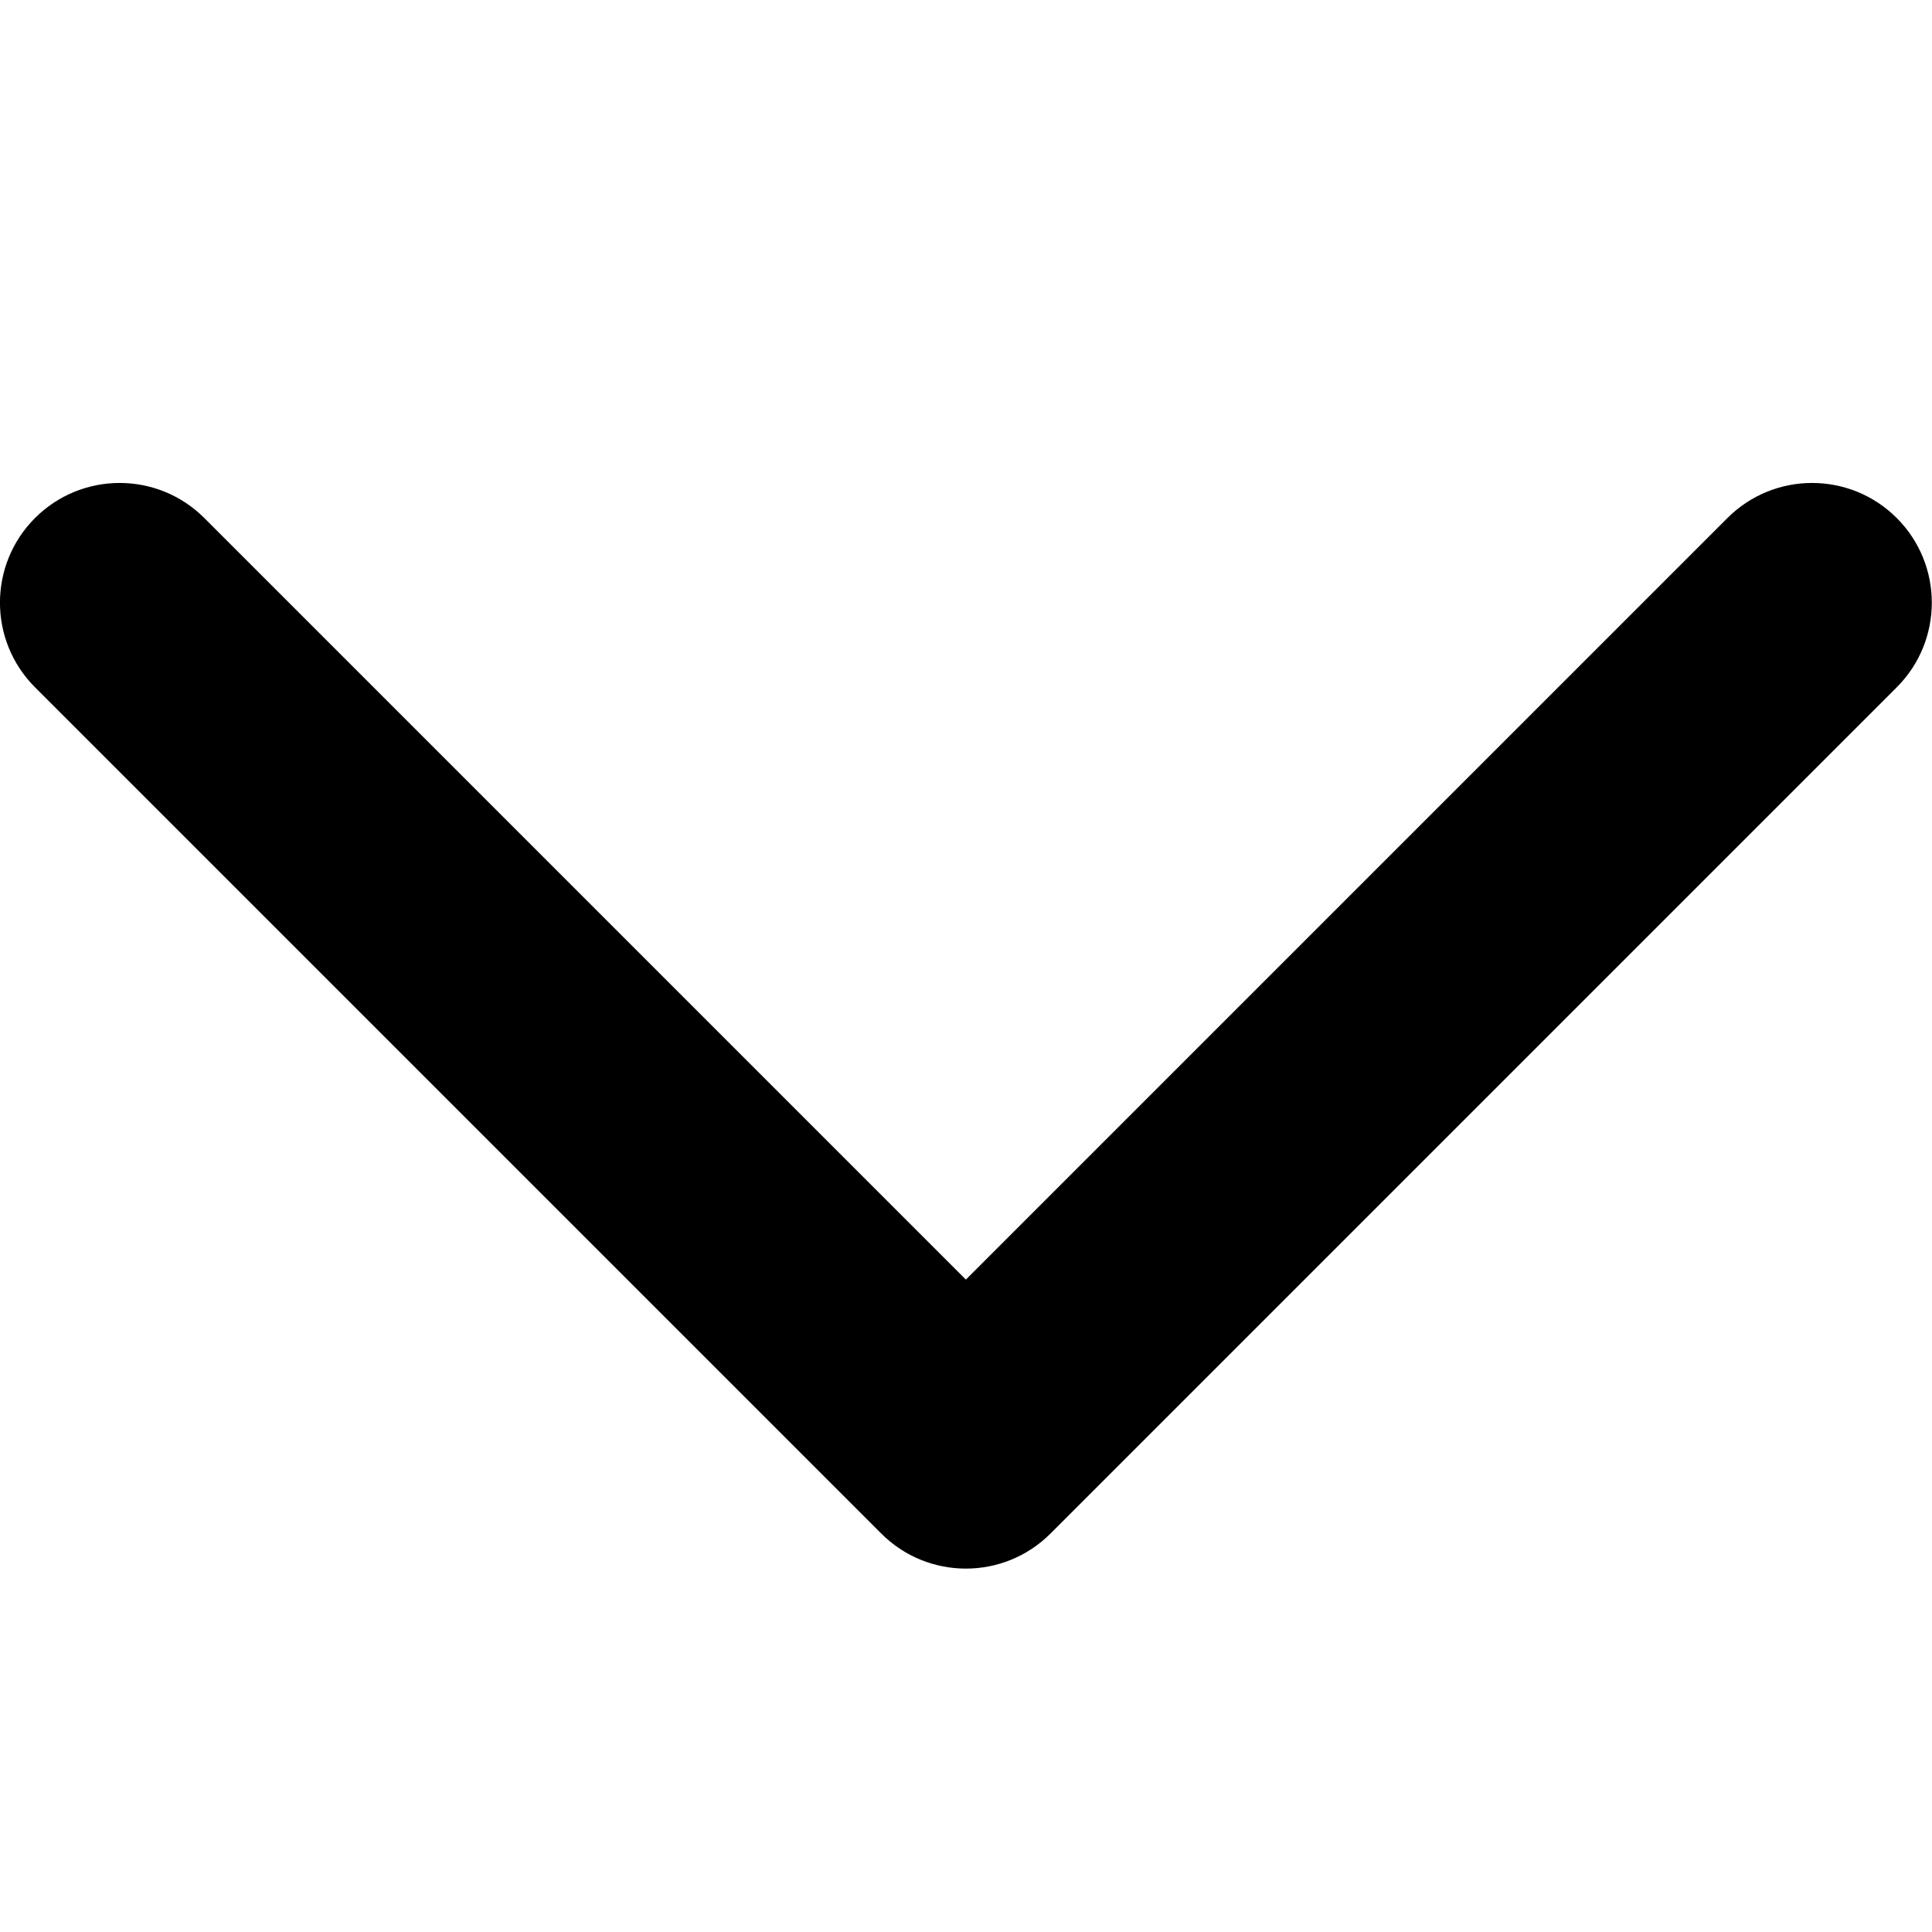
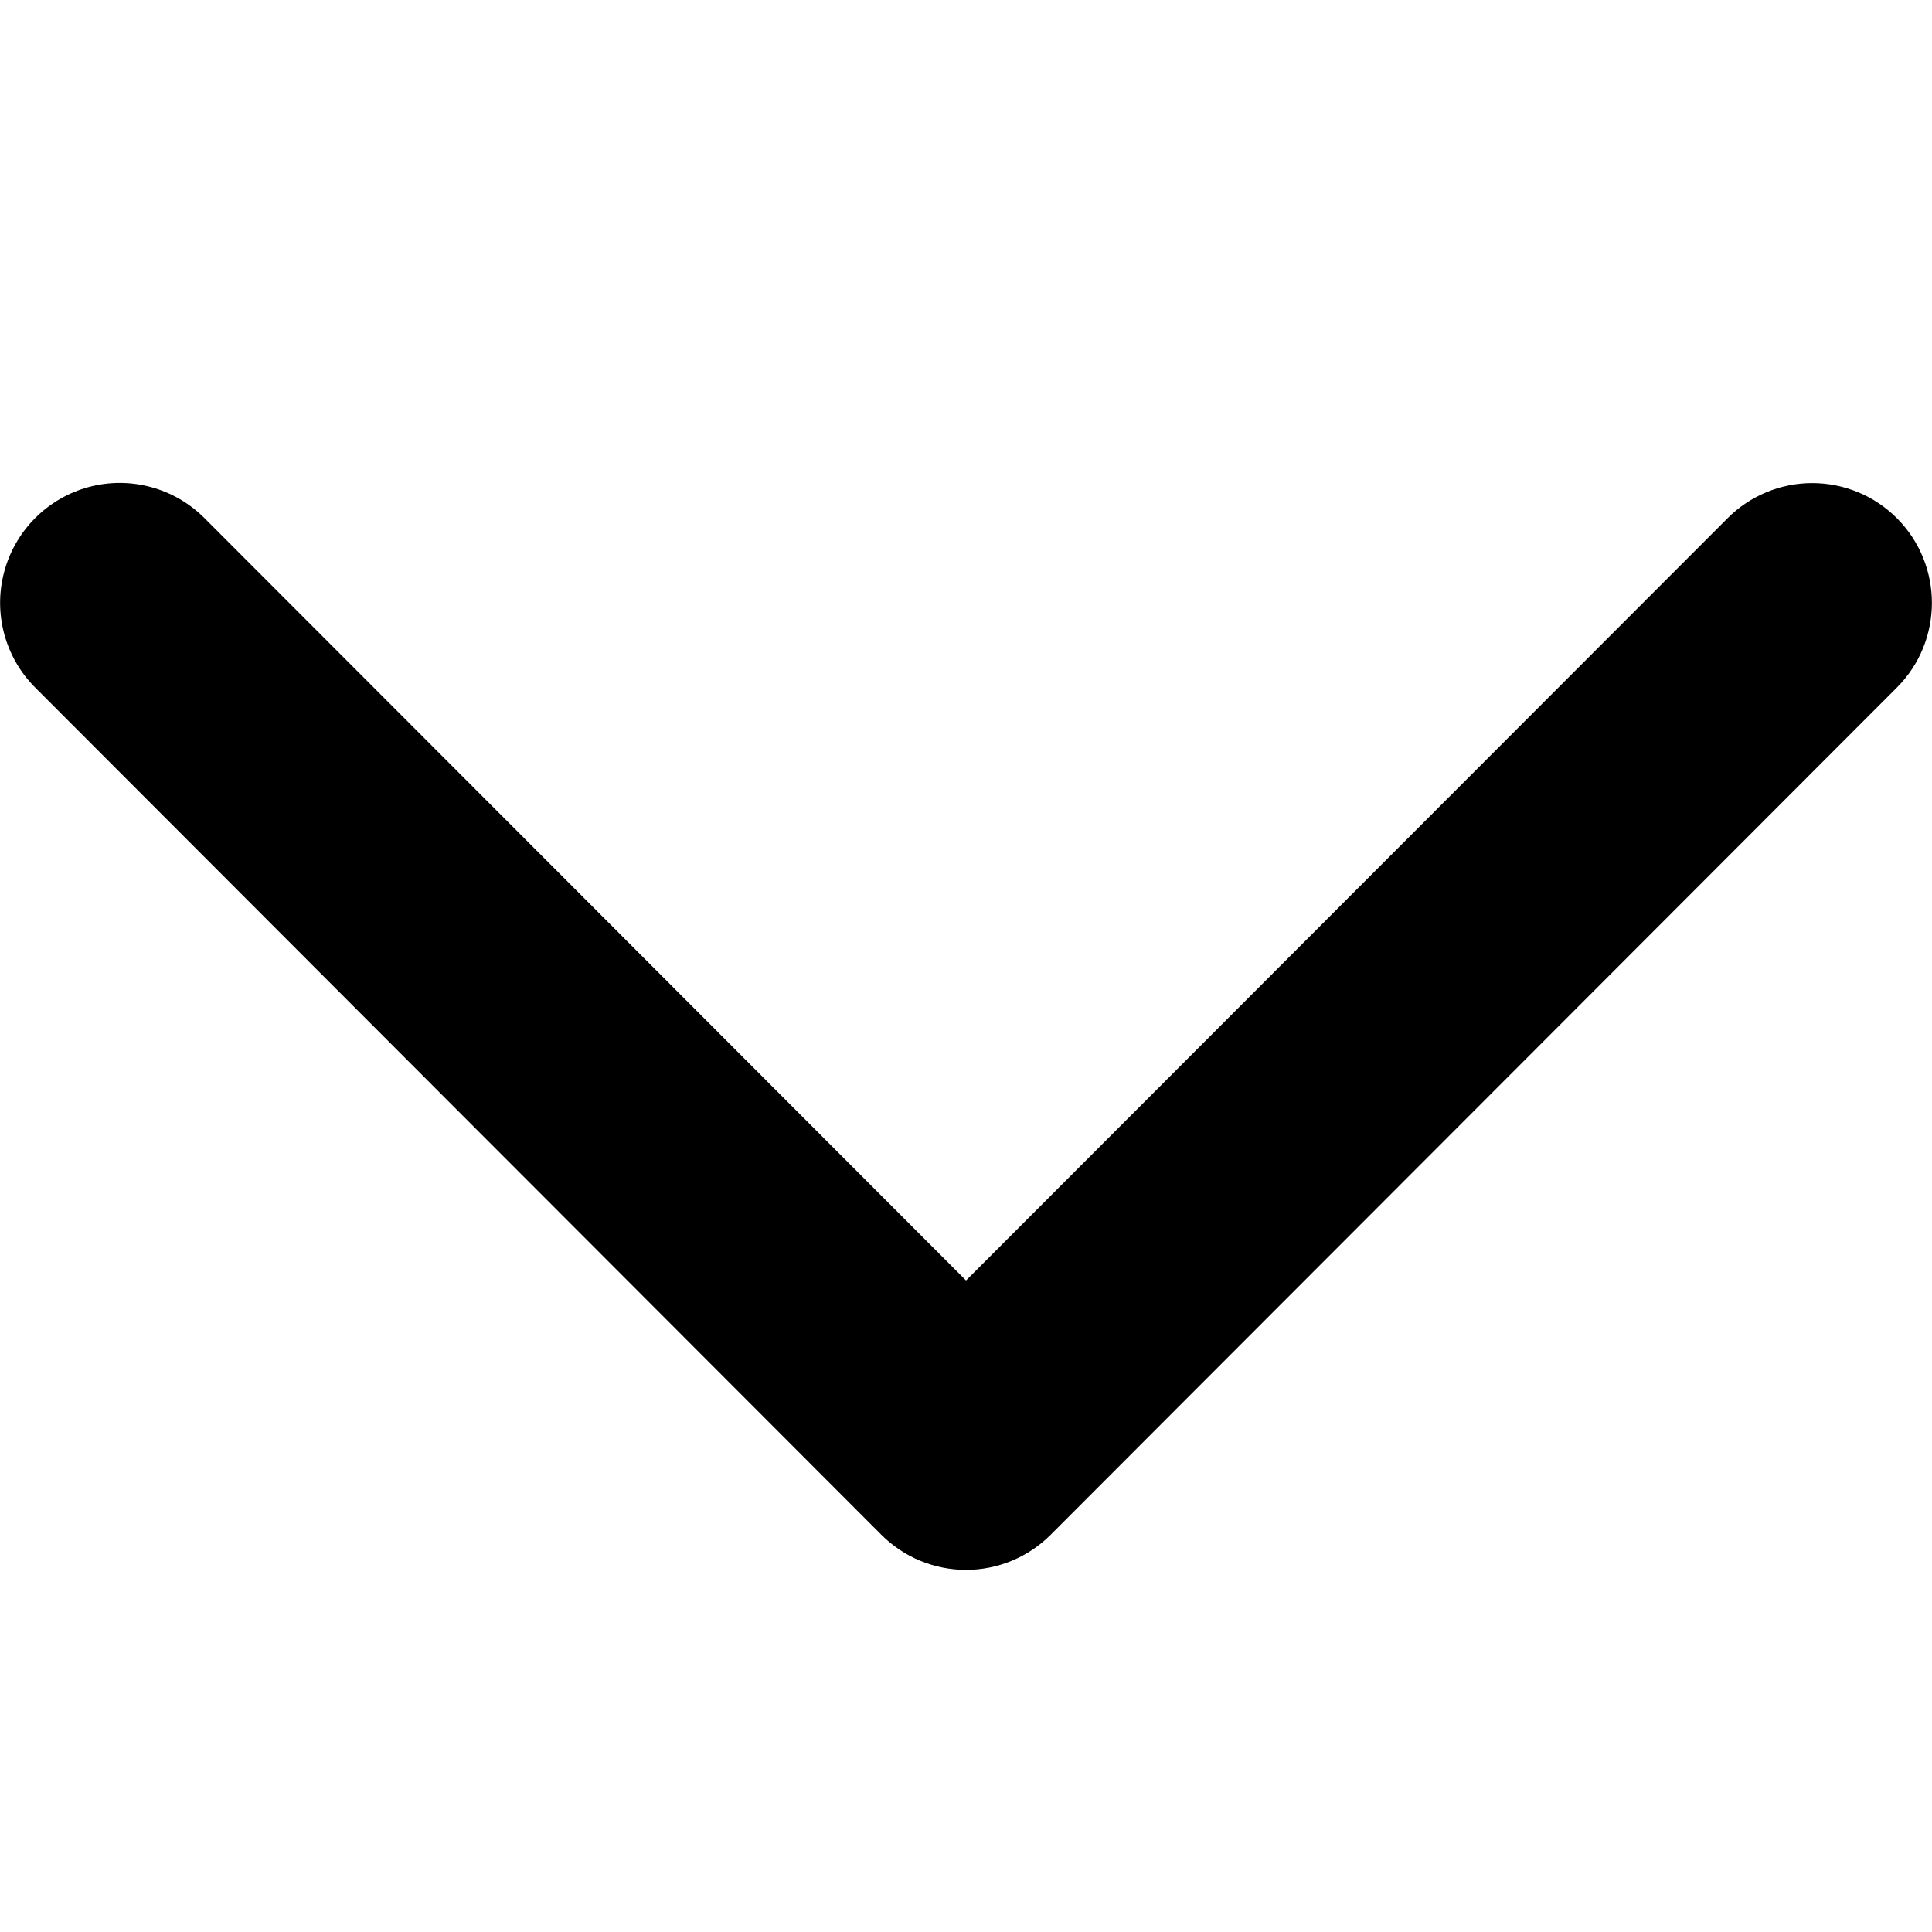
- <svg xmlns="http://www.w3.org/2000/svg" width="16" height="16">
-   <path d="M7.999 10.597l6.307-6.307a.991.991 0 0 1 1.402 1.402L8.7 12.7a.991.991 0 0 1-1.402 0L.29 5.692A.991.991 0 1 1 1.692 4.29l6.307 6.307z" />
+ <svg xmlns="http://www.w3.org/2000/svg" width="16" height="16" viewBox="0 0 24 24">
+   <path d="M12 15.907l9.461-9.47a1.486 1.486 0 0 1 2.103 0 1.49 1.49 0 0 1 0 2.104L13.052 19.065a1.486 1.486 0 0 1-2.104 0L.436 8.54a1.49 1.49 0 0 1 .666-2.49c.513-.138 1.061.009 1.437.385L12 15.906z" />
</svg>
